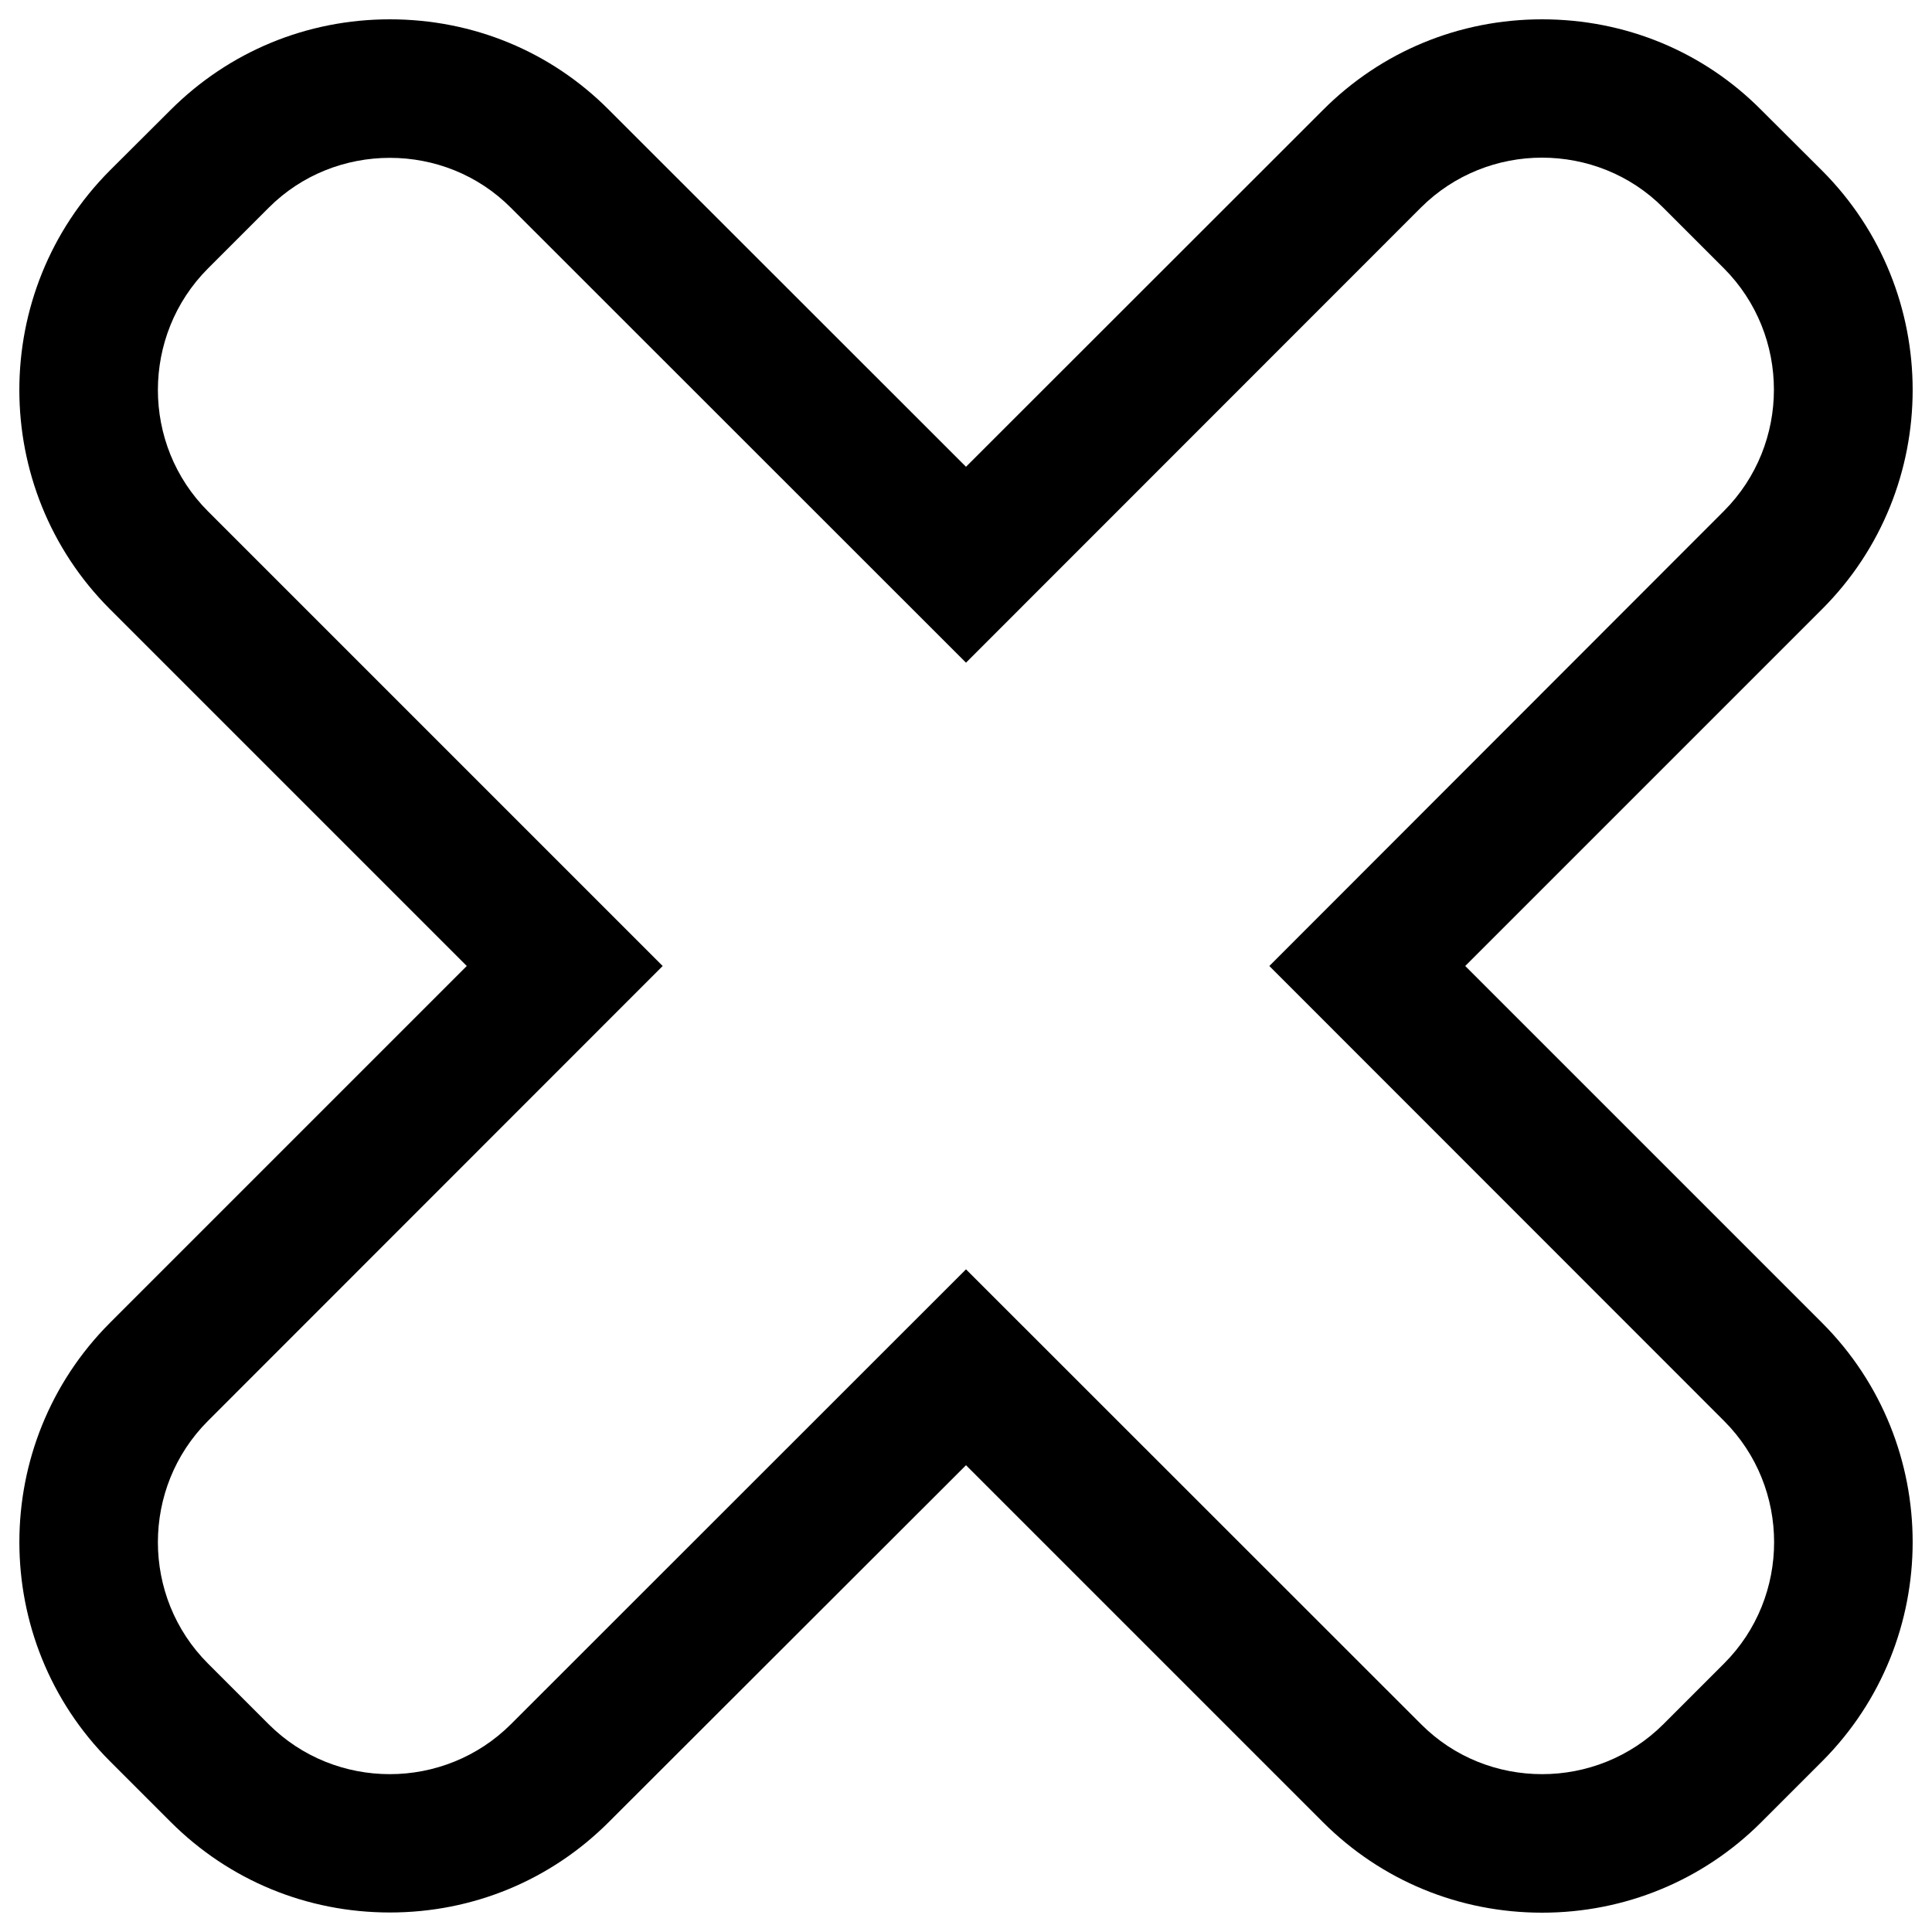
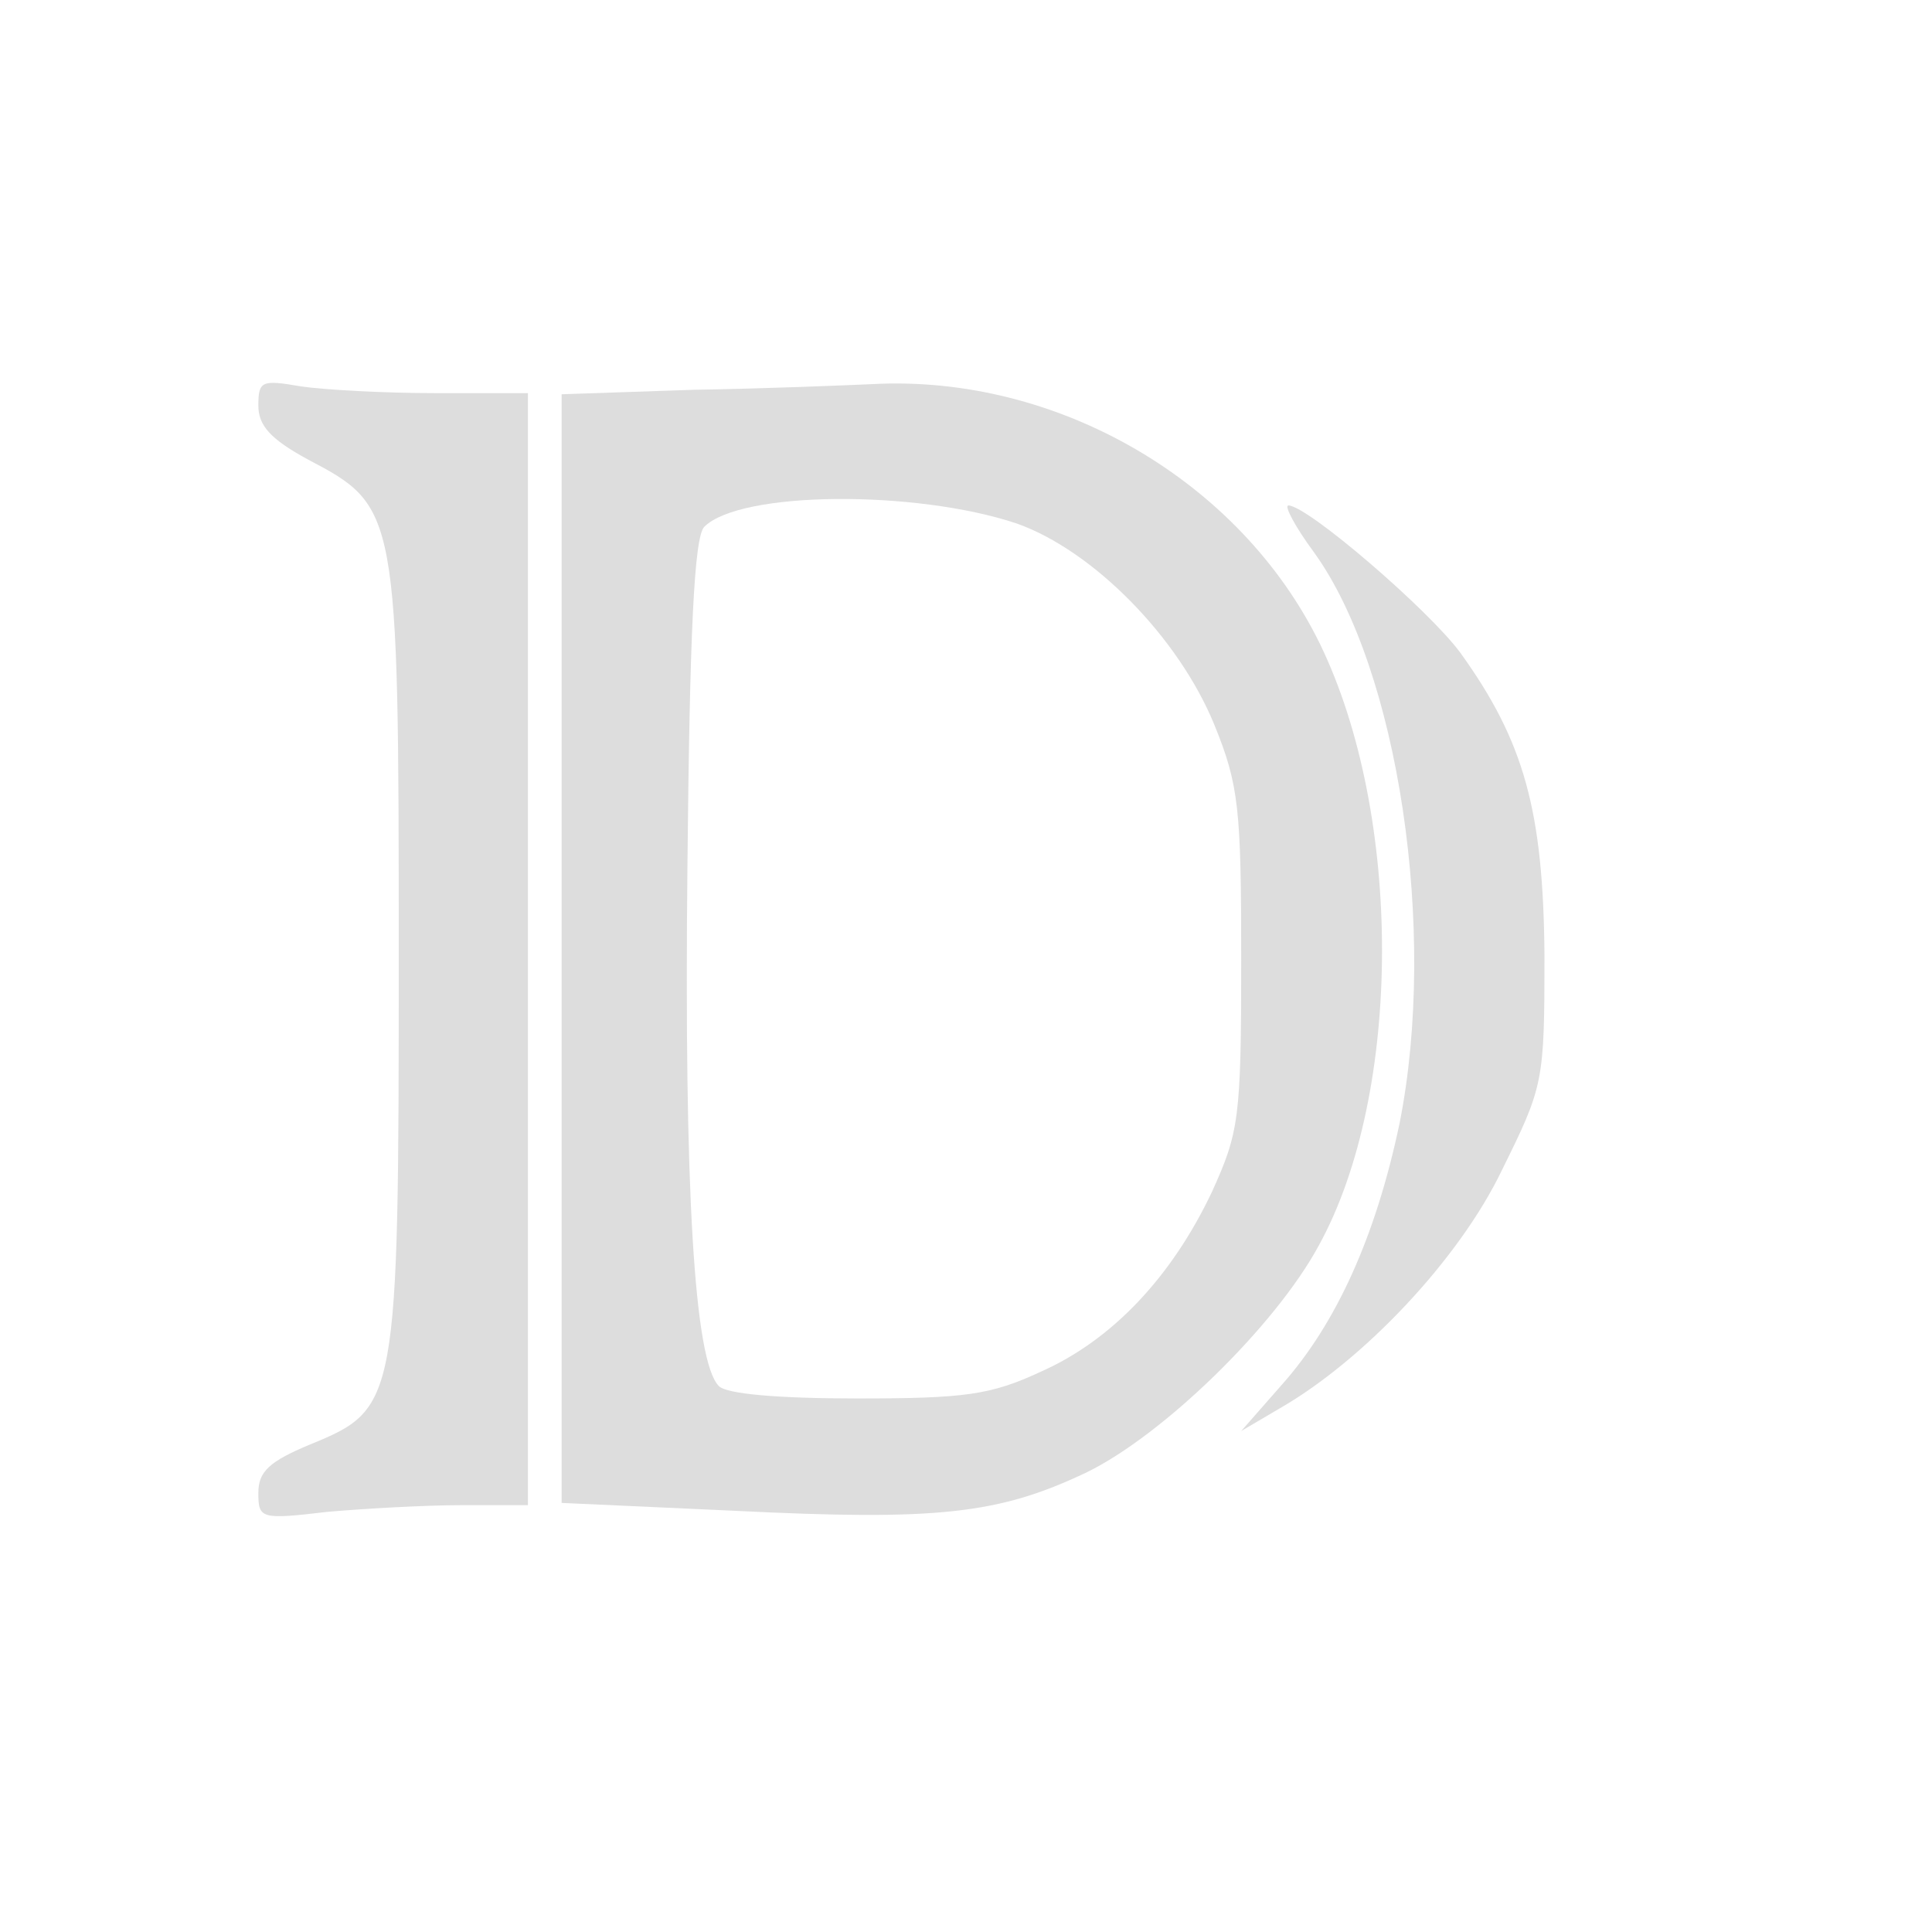
- <svg xmlns="http://www.w3.org/2000/svg" version="1.1" x="0px" y="0px" viewBox="0 0 1000 1000" enable-background="new 0 0 1000 1000" xml:space="preserve">
-   <g>
-     <g>
-       <path d="M758.4,500l184.7-184.7c62.5-62.5,62.5-164.3,0.1-226.9l-31.5-31.4C881.6,26.6,841.2,10,798.2,10c-42.9,0-83.2,16.6-113.4,46.9L500,241.6L315.2,56.9C285.1,26.6,244.8,10,201.8,10c-43,0-83.3,16.7-113.6,47L56.9,88.2c-62.5,62.7-62.5,164.5-0.1,227L241.6,500L56.9,684.7c-62.5,62.6-62.5,164.4,0,226.9l31.4,31.4c30.3,30.3,70.6,46.9,113.5,46.9c43,0,83.3-16.7,113.5-47L500,758.4l184.7,184.7C715,973.4,755.3,990,798.2,990c42.9,0,83.3-16.7,113.5-46.9l31.4-31.4c62.5-62.6,62.5-164.4,0.1-226.9L758.4,500z M892.4,861L861,892.4c-17.2,17.2-40,25.9-62.8,25.9c-22.8,0-45.5-8.6-62.7-25.9L500,657L264.5,892.4c-17.2,17.2-40,25.9-62.7,25.9c-22.8,0-45.5-8.6-62.8-25.9L107.6,861c-34.5-34.5-34.5-91,0-125.5L343,500L107.6,264.6c-34.5-34.5-34.5-91,0-125.6l31.4-31.4c17.2-17.3,40-25.9,62.8-25.9c22.8,0,45.5,8.6,62.7,25.9L500,343l235.4-235.5c17.3-17.3,40.1-25.9,62.7-25.9c22.8,0,45.6,8.6,62.8,25.9l31.4,31.4c34.5,34.6,34.5,91,0,125.6L657,500l235.4,235.5C926.9,770,926.9,826.5,892.4,861z" />
-     </g>
-     <g />
-     <g />
-     <g />
-     <g />
-     <g />
-     <g />
-     <g />
-     <g />
-     <g />
-     <g />
-     <g />
-     <g />
-     <g />
-     <g />
-     <g />
+ <svg xmlns="http://www.w3.org/2000/svg" version="1.0" width="38pt" height="38pt" viewBox="0 0 172 172" preserveAspectRatio="xMidYMid meet">
+   <g transform="translate(0,172) scale(0.1,-0.1)" fill="#dddddd" stroke="none">
+     <path d="M230 1359 c0 -18 11 -30 44 -48 80 -42 81 -45 81 -441 0 -400 -1 -404 -79 -436 -36 -15 -46 -24 -46 -43 0 -23 2 -24 61 -17 34 3 88 6 120 6 l59 0 0 495 0 495 -82 0 c-46 0 -100 3 -120 6 -35 6 -38 5 -38 -17z" />
+     <path d="M618 1373 l-118 -4 0 -493 0 -494 154 -7 c181 -9 235 -3 313 34 68 33 168 130 207 202 75 136 75 384 1 536 -71 145 -234 240 -399 231 -23 -1 -94 -4 -158 -5z m287 -119 c68 -24 144 -101 176 -179 22 -54 24 -75 24 -210 0 -141 -2 -153 -26 -206 -36 -76 -89 -132 -152 -160 -45 -21 -68 -24 -164 -24 -71 0 -116 4 -123 11 -22 22 -31 175 -28 463 2 208 6 293 15 302 32 32 188 33 278 3z" />
+     <path d="M1170 1228 c75 -104 110 -337 76 -508 -21 -100 -56 -178 -105 -233 l-36 -41 34 20 c75 43 160 133 198 212 37 75 38 78 38 191 -1 129 -18 191 -75 270 -28 38 -136 131 -153 131 -4 0 6 -19 23 -42z" />
  </g>
</svg>
